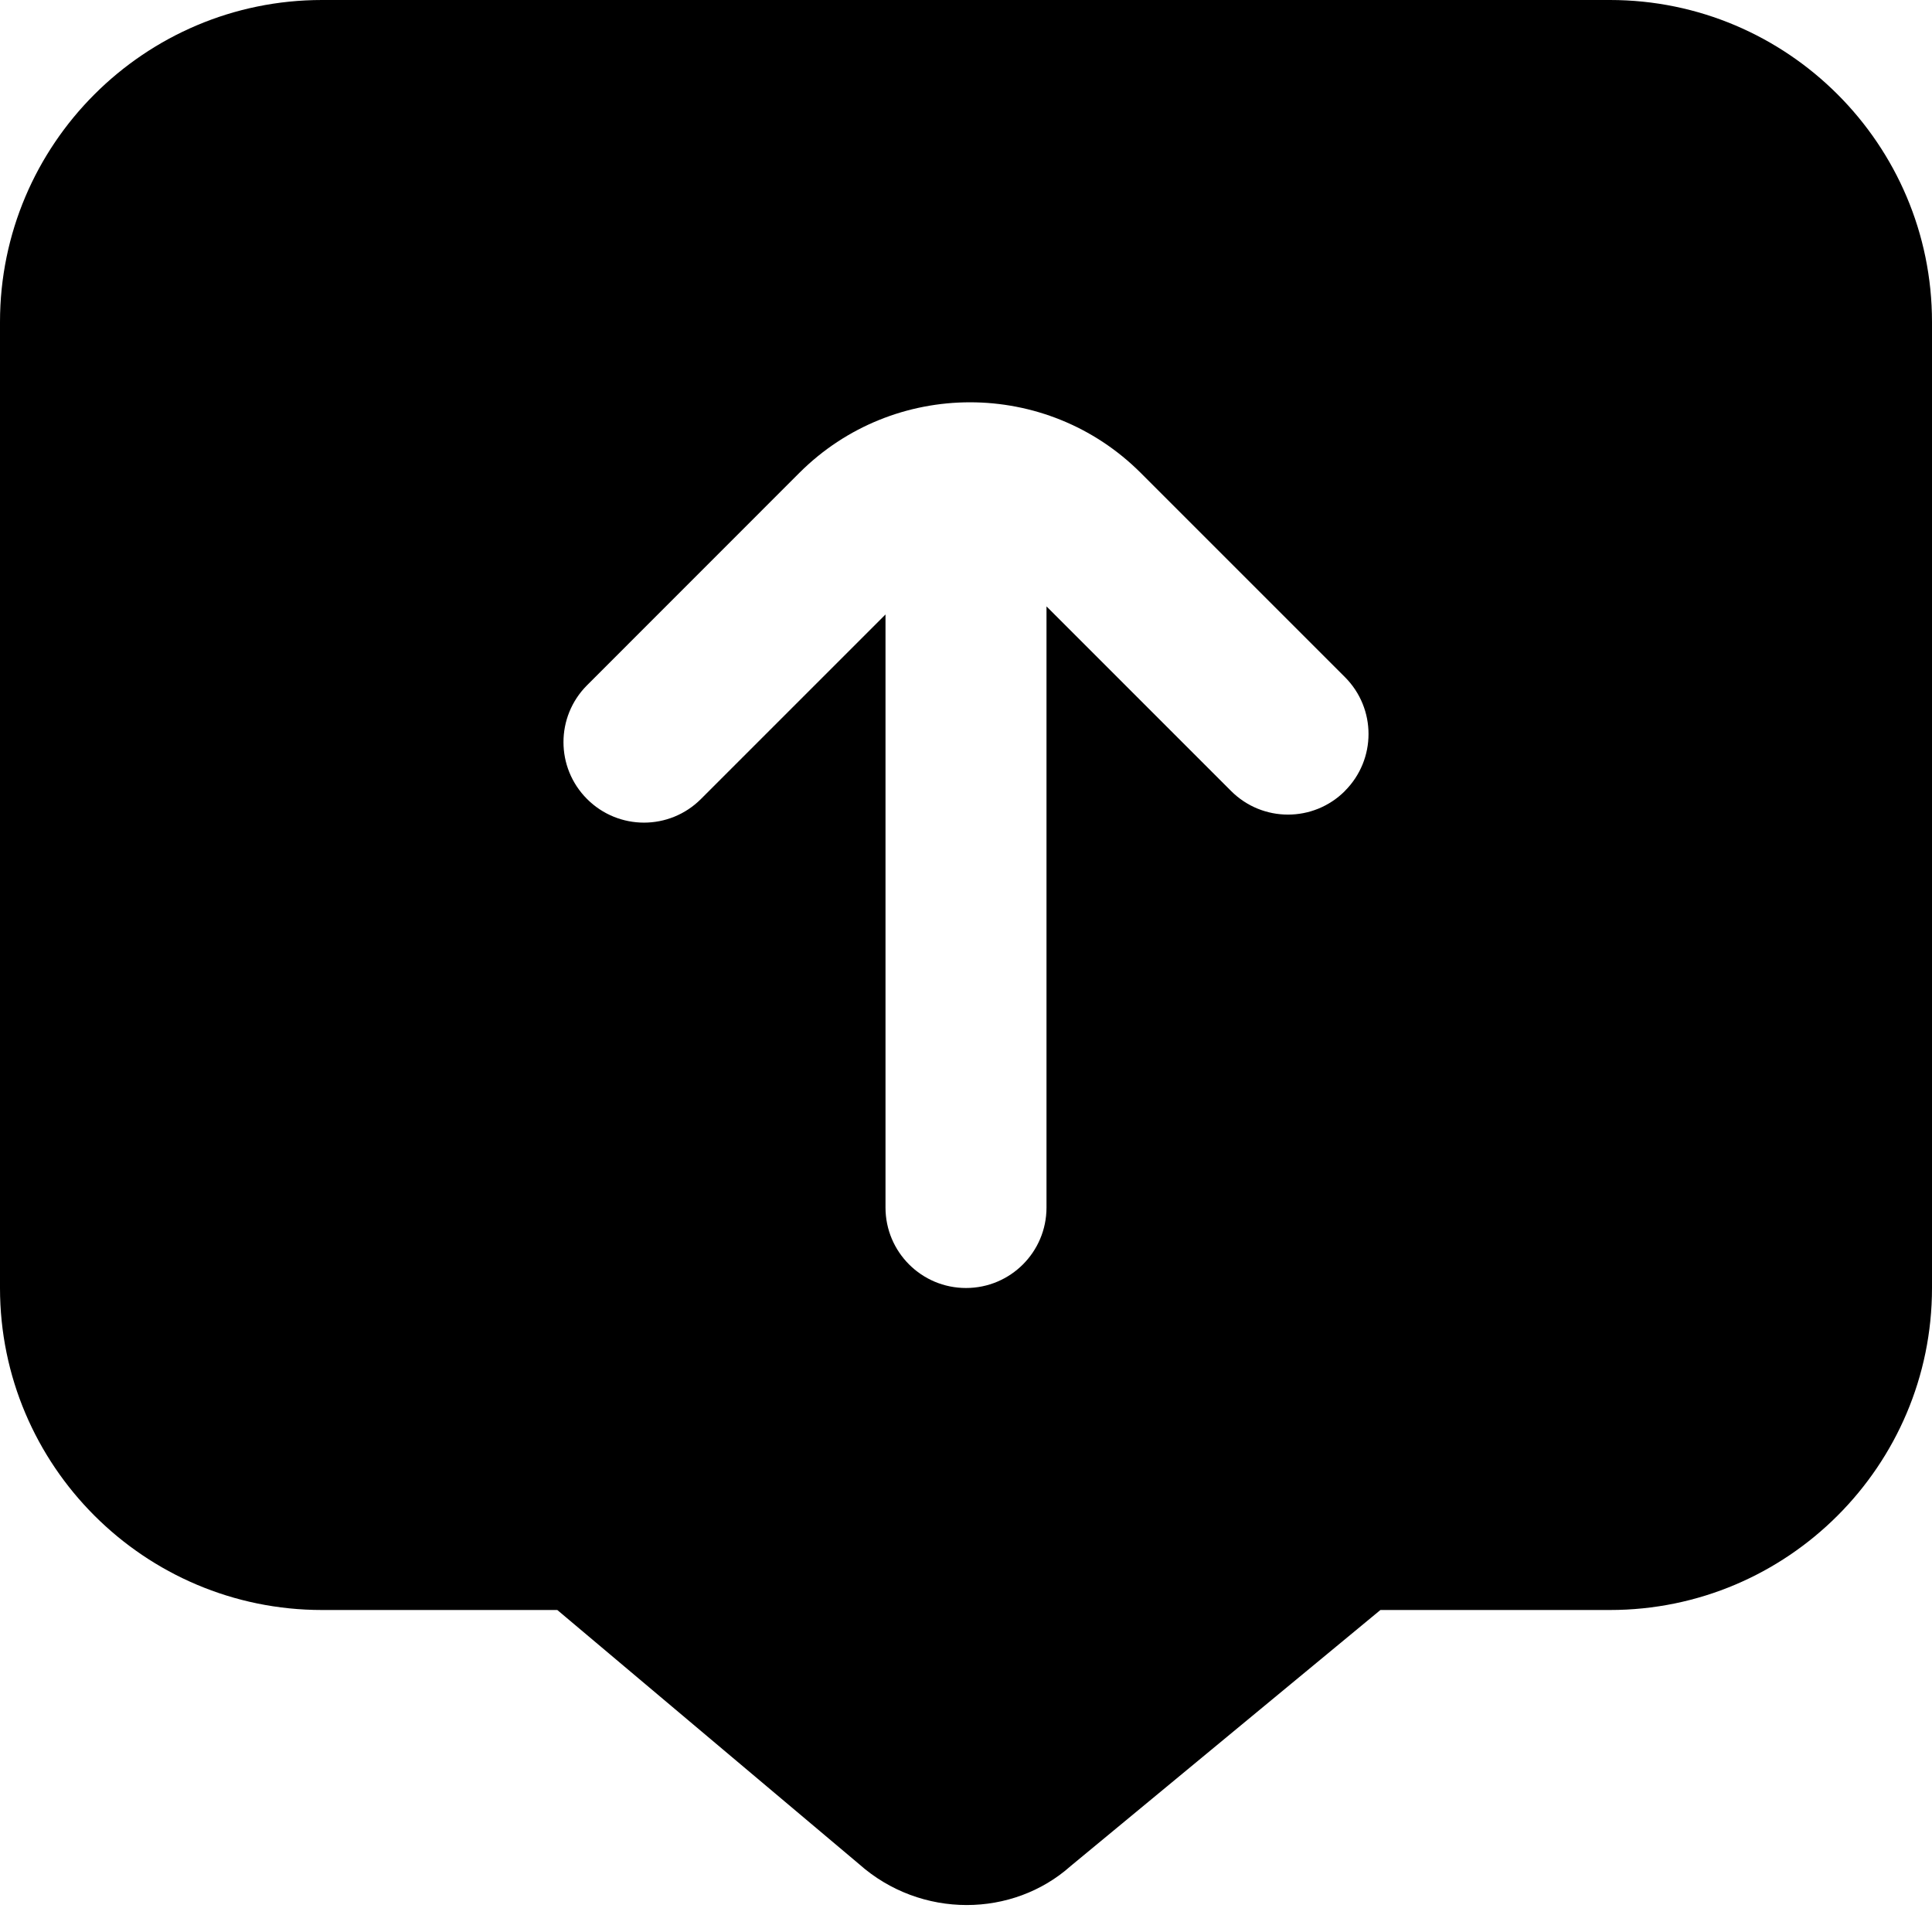
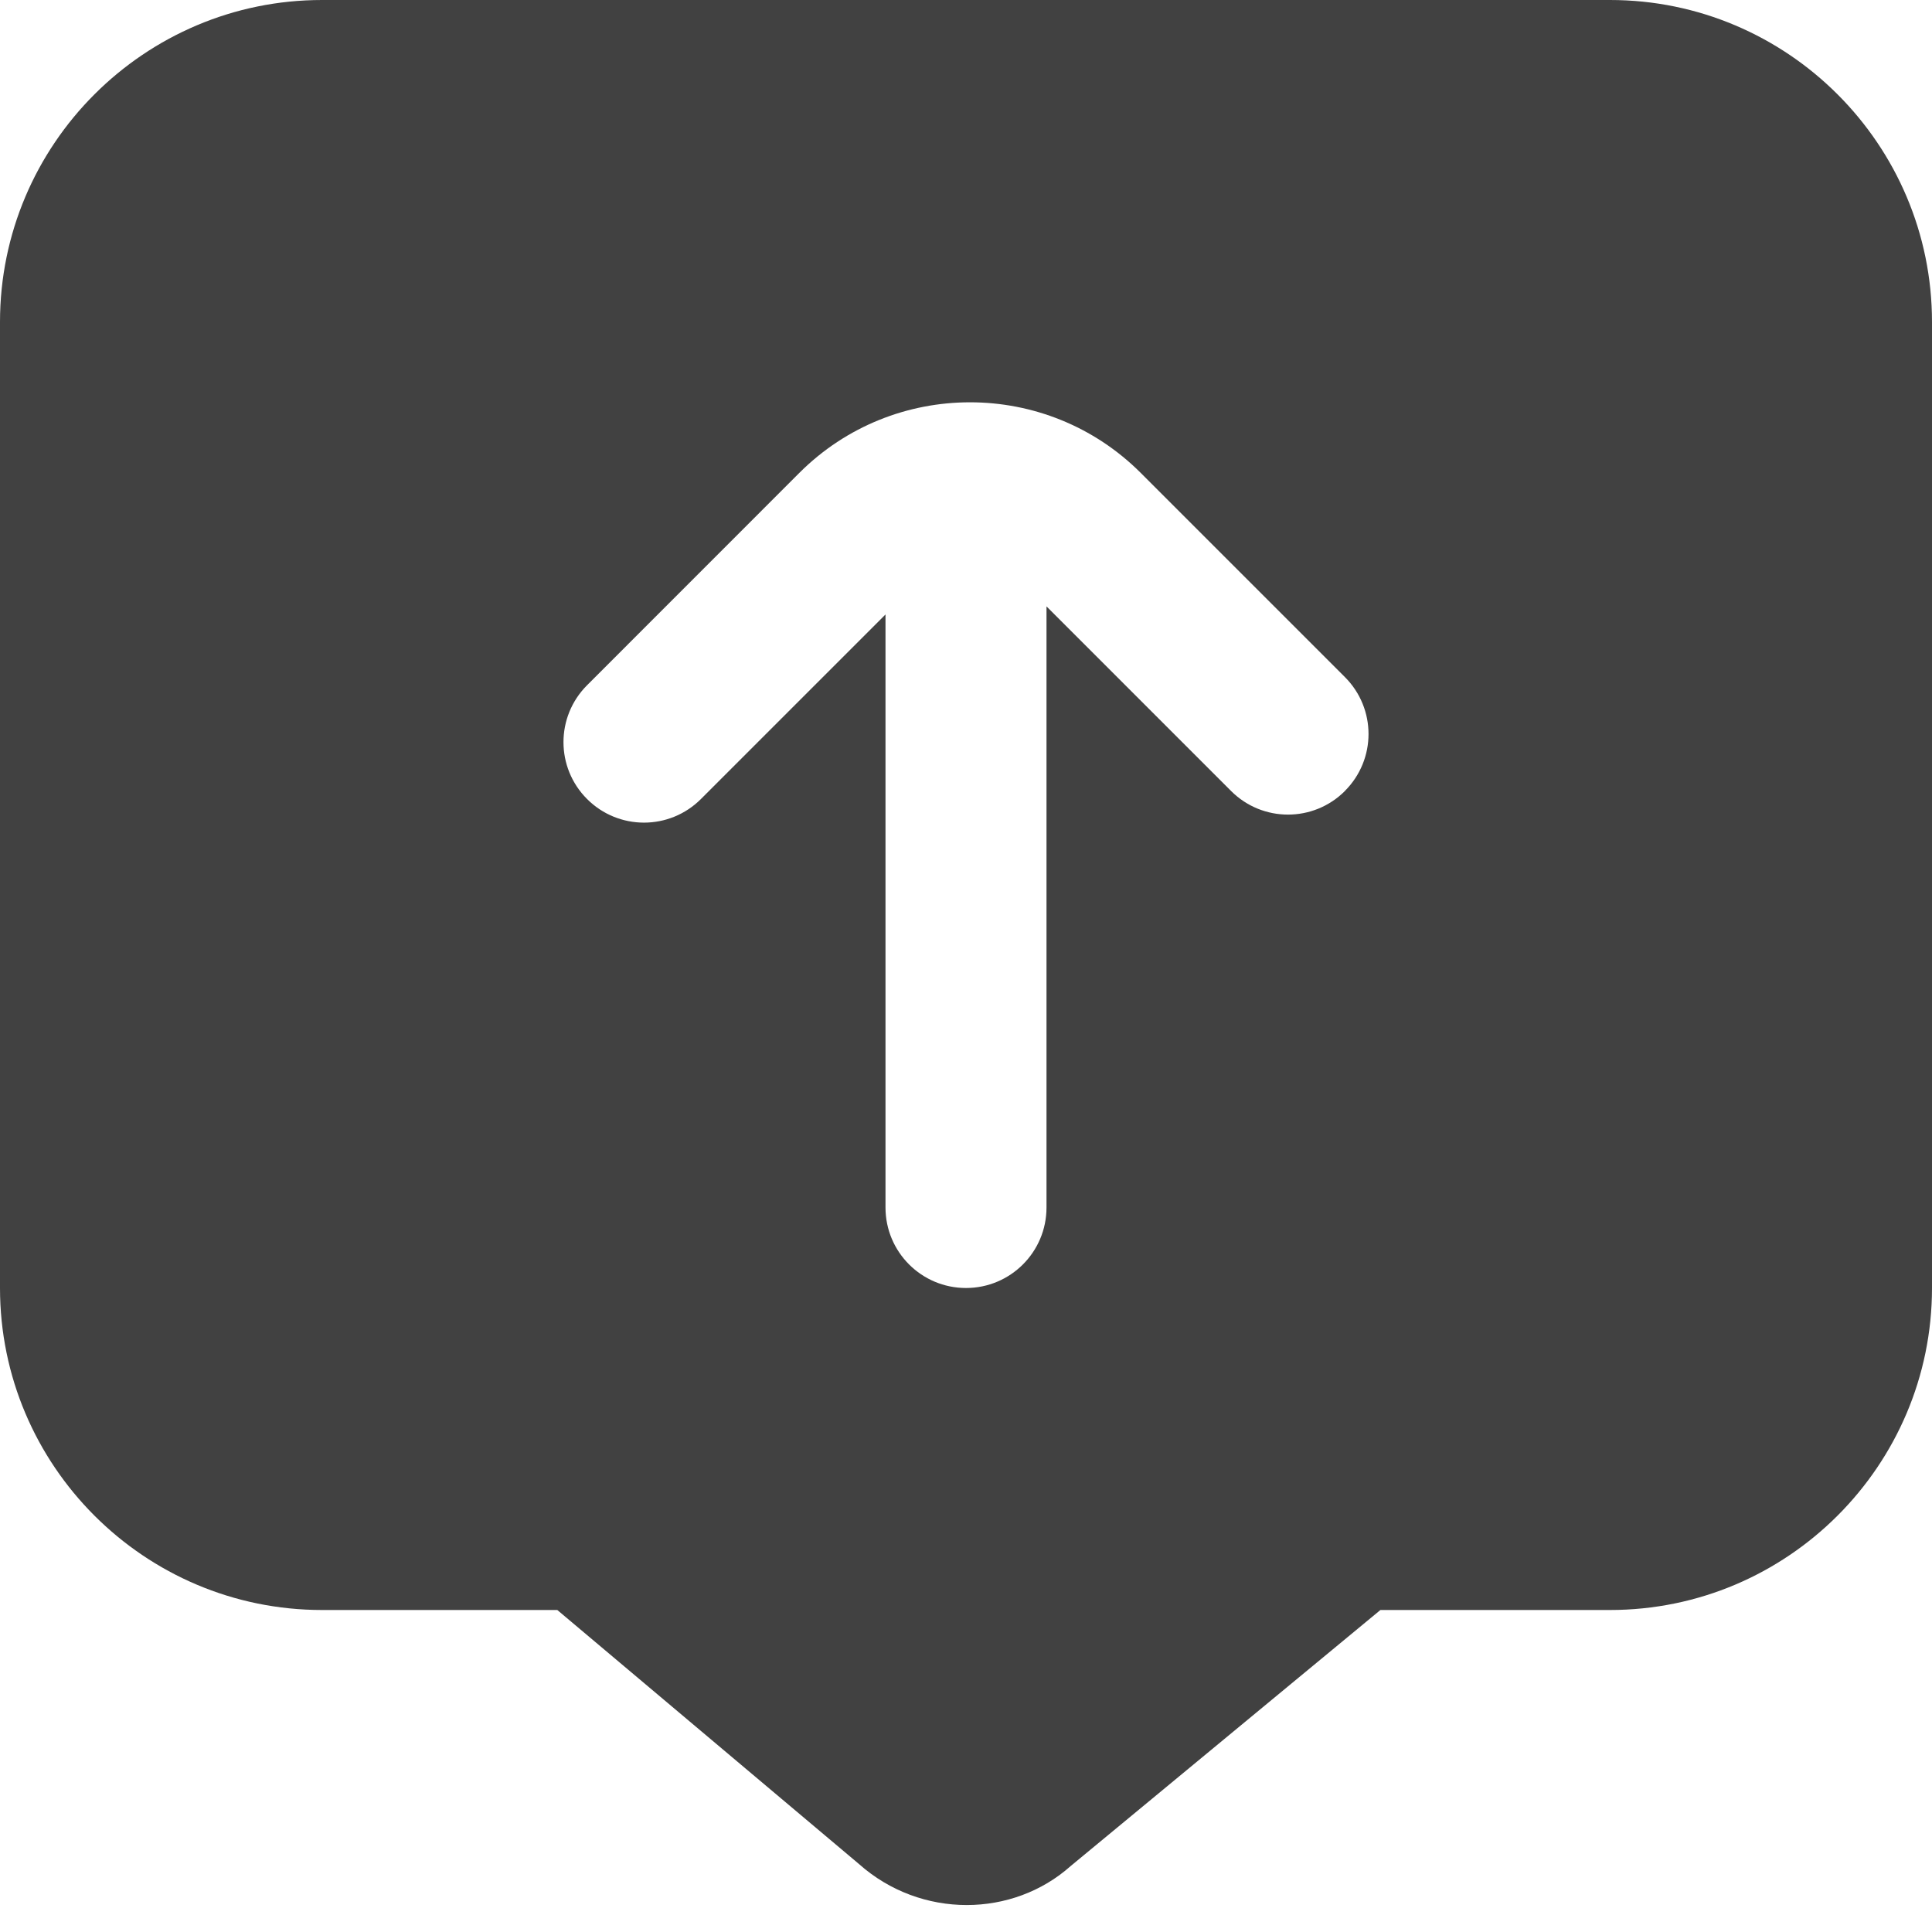
- <svg xmlns="http://www.w3.org/2000/svg" id="Layer_1" class="mt-1 dark:fill-white fill-[#414141]" data-name="Layer 1" viewBox="0 0 24 24" width="14" height="14">
+ <svg xmlns="http://www.w3.org/2000/svg" id="Layer_1" fill="#414141" data-name="Layer 1" viewBox="0 0 24 24" width="14" height="14">
  <path d="m20,0H4C1.794,0,0,1.794,0,4v12c0,2.206,1.794,4,4,4h2.923l3.748,3.156c.382.34.862.509,1.338.509.467,0,.931-.163,1.292-.485l3.847-3.18h2.852c2.206,0,4-1.794,4-4V4c0-2.206-1.794-4-4-4Zm-3.293,9.826c-.391.391-1.023.391-1.414,0l-2.293-2.293v7.467c0,.553-.448,1-1,1s-1-.447-1-1v-7.367l-2.293,2.293c-.195.195-.451.293-.707.293s-.512-.098-.707-.293c-.391-.391-.391-1.023,0-1.414l2.636-2.637c1.17-1.17,3.072-1.17,4.242,0l2.536,2.536c.391.391.391,1.023,0,1.414Z" />
</svg>
